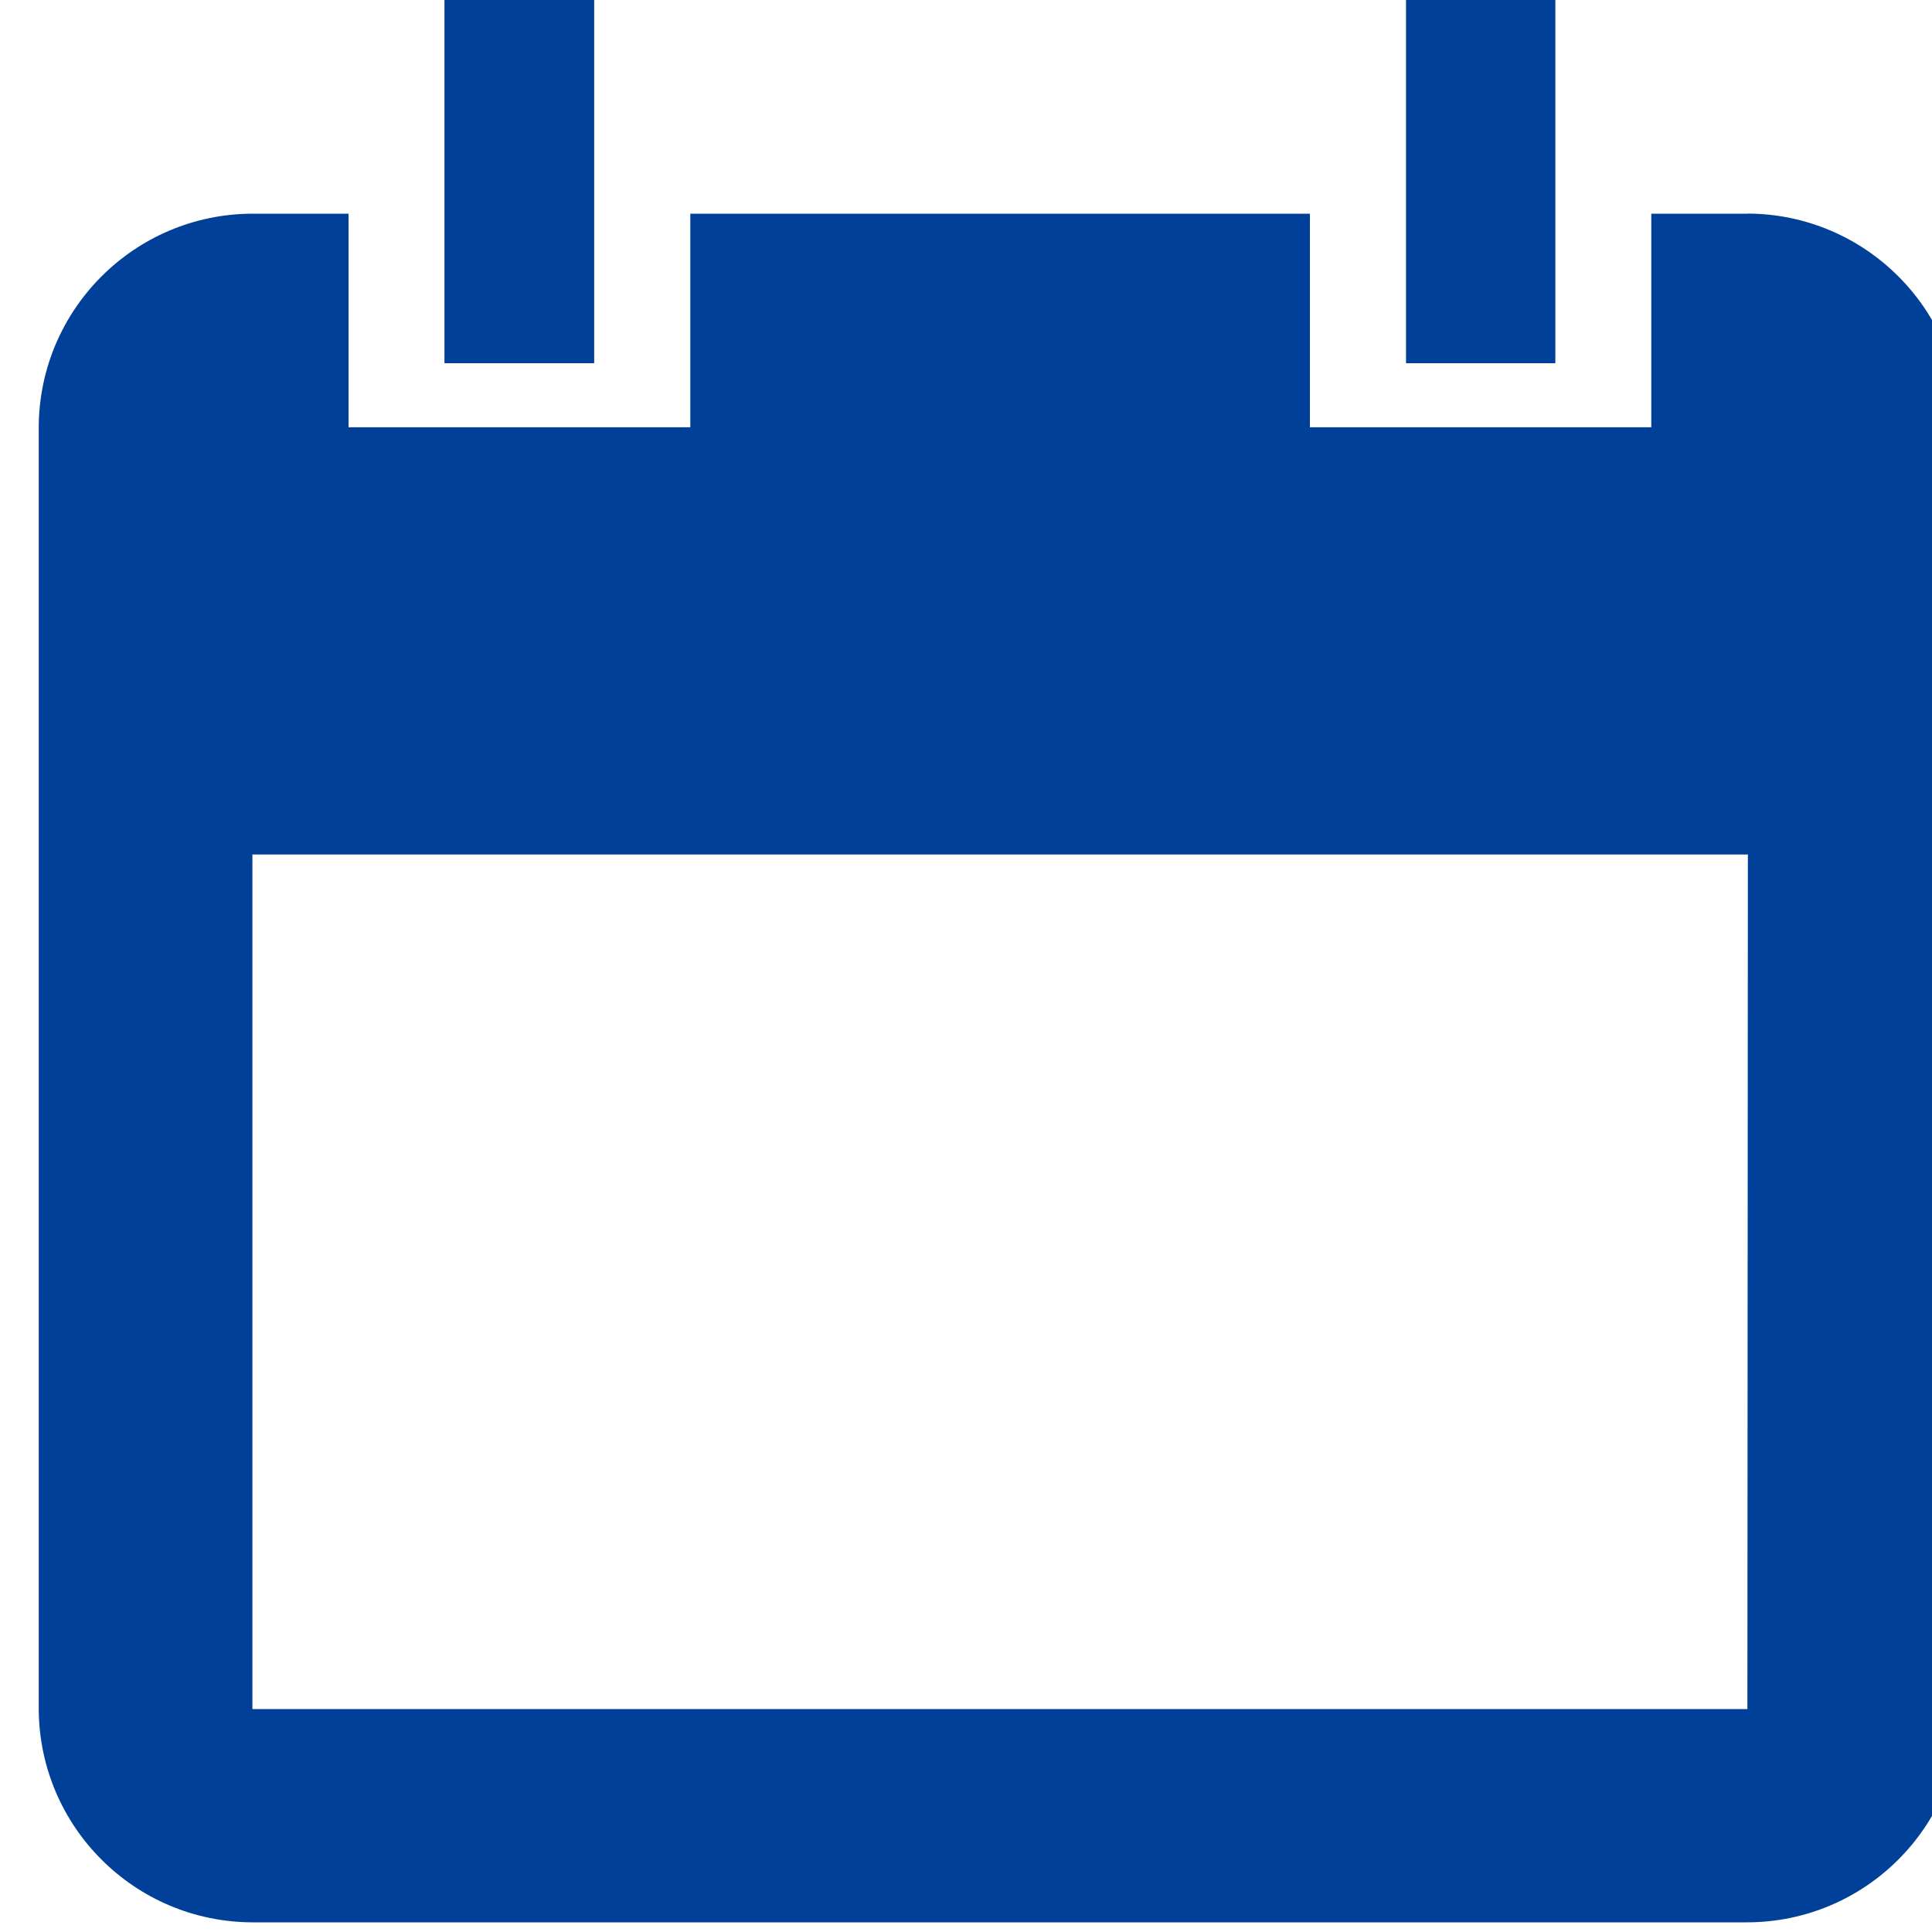
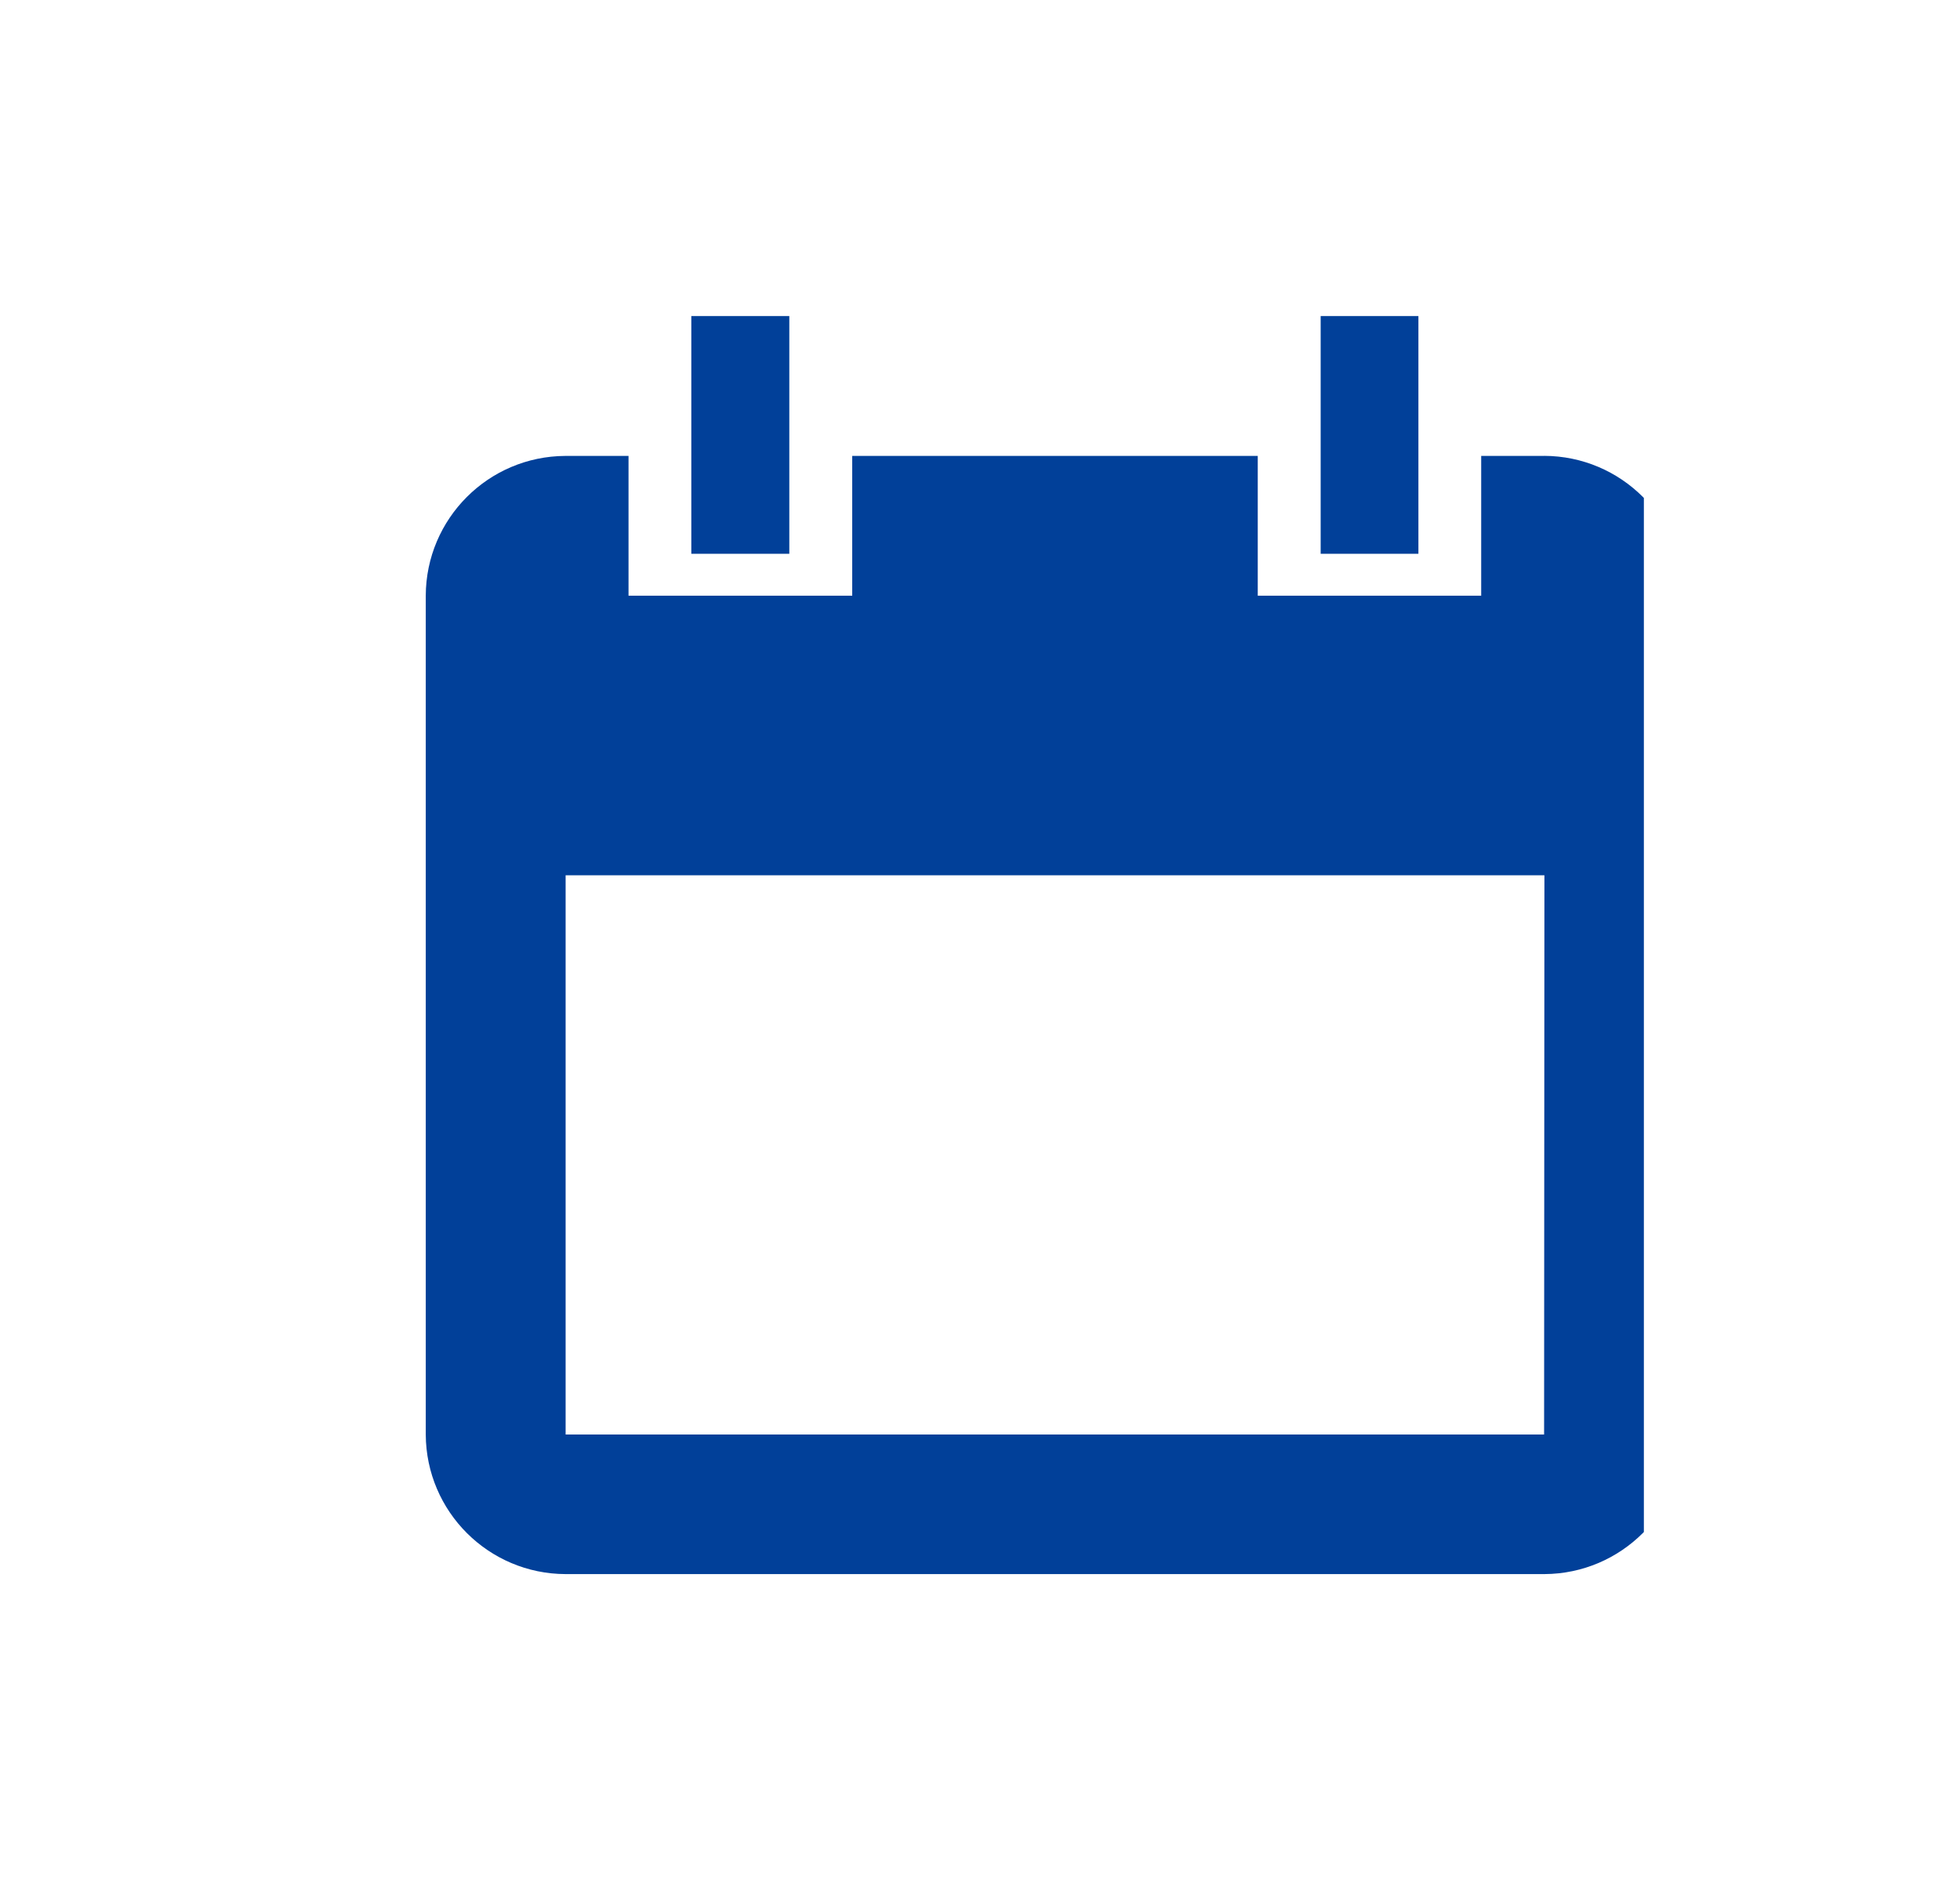
- <svg xmlns="http://www.w3.org/2000/svg" width="20" height="20" viewBox="0 0 20 20">
+ <svg xmlns="http://www.w3.org/2000/svg" width="31" height="30" viewBox="0 0 31 30">
  <defs>
    <clipPath id="clip-path">
-       <rect id="Rectangle_343" data-name="Rectangle 343" width="20" height="20" transform="translate(-0.401)" fill="#014099" />
+       <rect id="Rectangle_343" data-name="Rectangle 343" width="20" height="20" transform="translate(-0.333)" fill="#014099" />
    </clipPath>
  </defs>
-   <g id="ic-calendar" transform="translate(0.401)">
-     <g id="Group_62" data-name="Group 62" clip-path="url(#clip-path)">
-       <path id="Path_809" data-name="Path 809" d="M17.693,2.212h-1V4.423H13.159V2.212H6.745V4.423H3.207V2.212h-1A2.218,2.218,0,0,0,0,4.423V17.693A2.218,2.218,0,0,0,2.212,19.9H17.693A2.218,2.218,0,0,0,19.9,17.693V4.423a2.218,2.218,0,0,0-2.212-2.212m0,15.481H2.212V8.846H17.693ZM5.75,0H4.2V3.76H5.75ZM15.7,0H14.154V3.76H15.7Z" fill="#014099" />
+   <g id="ic-calendar" transform="translate(-5072 205)">
+     <rect id="Rectangle_354" data-name="Rectangle 354" width="31" height="30" transform="translate(5072 -205)" fill="none" />
+     <g id="Group_83" data-name="Group 83" transform="translate(5078.333 -200)">
+       <g id="Group_62" data-name="Group 62" clip-path="url(#clip-path)">
+         <path id="Path_809" data-name="Path 809" d="M17.693,2.212h-1V4.423H13.159V2.212H6.745V4.423H3.207V2.212h-1A2.218,2.218,0,0,0,0,4.423V17.693A2.218,2.218,0,0,0,2.212,19.9H17.693A2.218,2.218,0,0,0,19.9,17.693V4.423a2.218,2.218,0,0,0-2.212-2.212m0,15.481H2.212V8.846H17.693ZM5.75,0H4.2V3.76H5.75ZM15.7,0H14.154V3.76H15.7Z" transform="translate(0.401)" fill="#014099" />
+       </g>
    </g>
  </g>
</svg>
